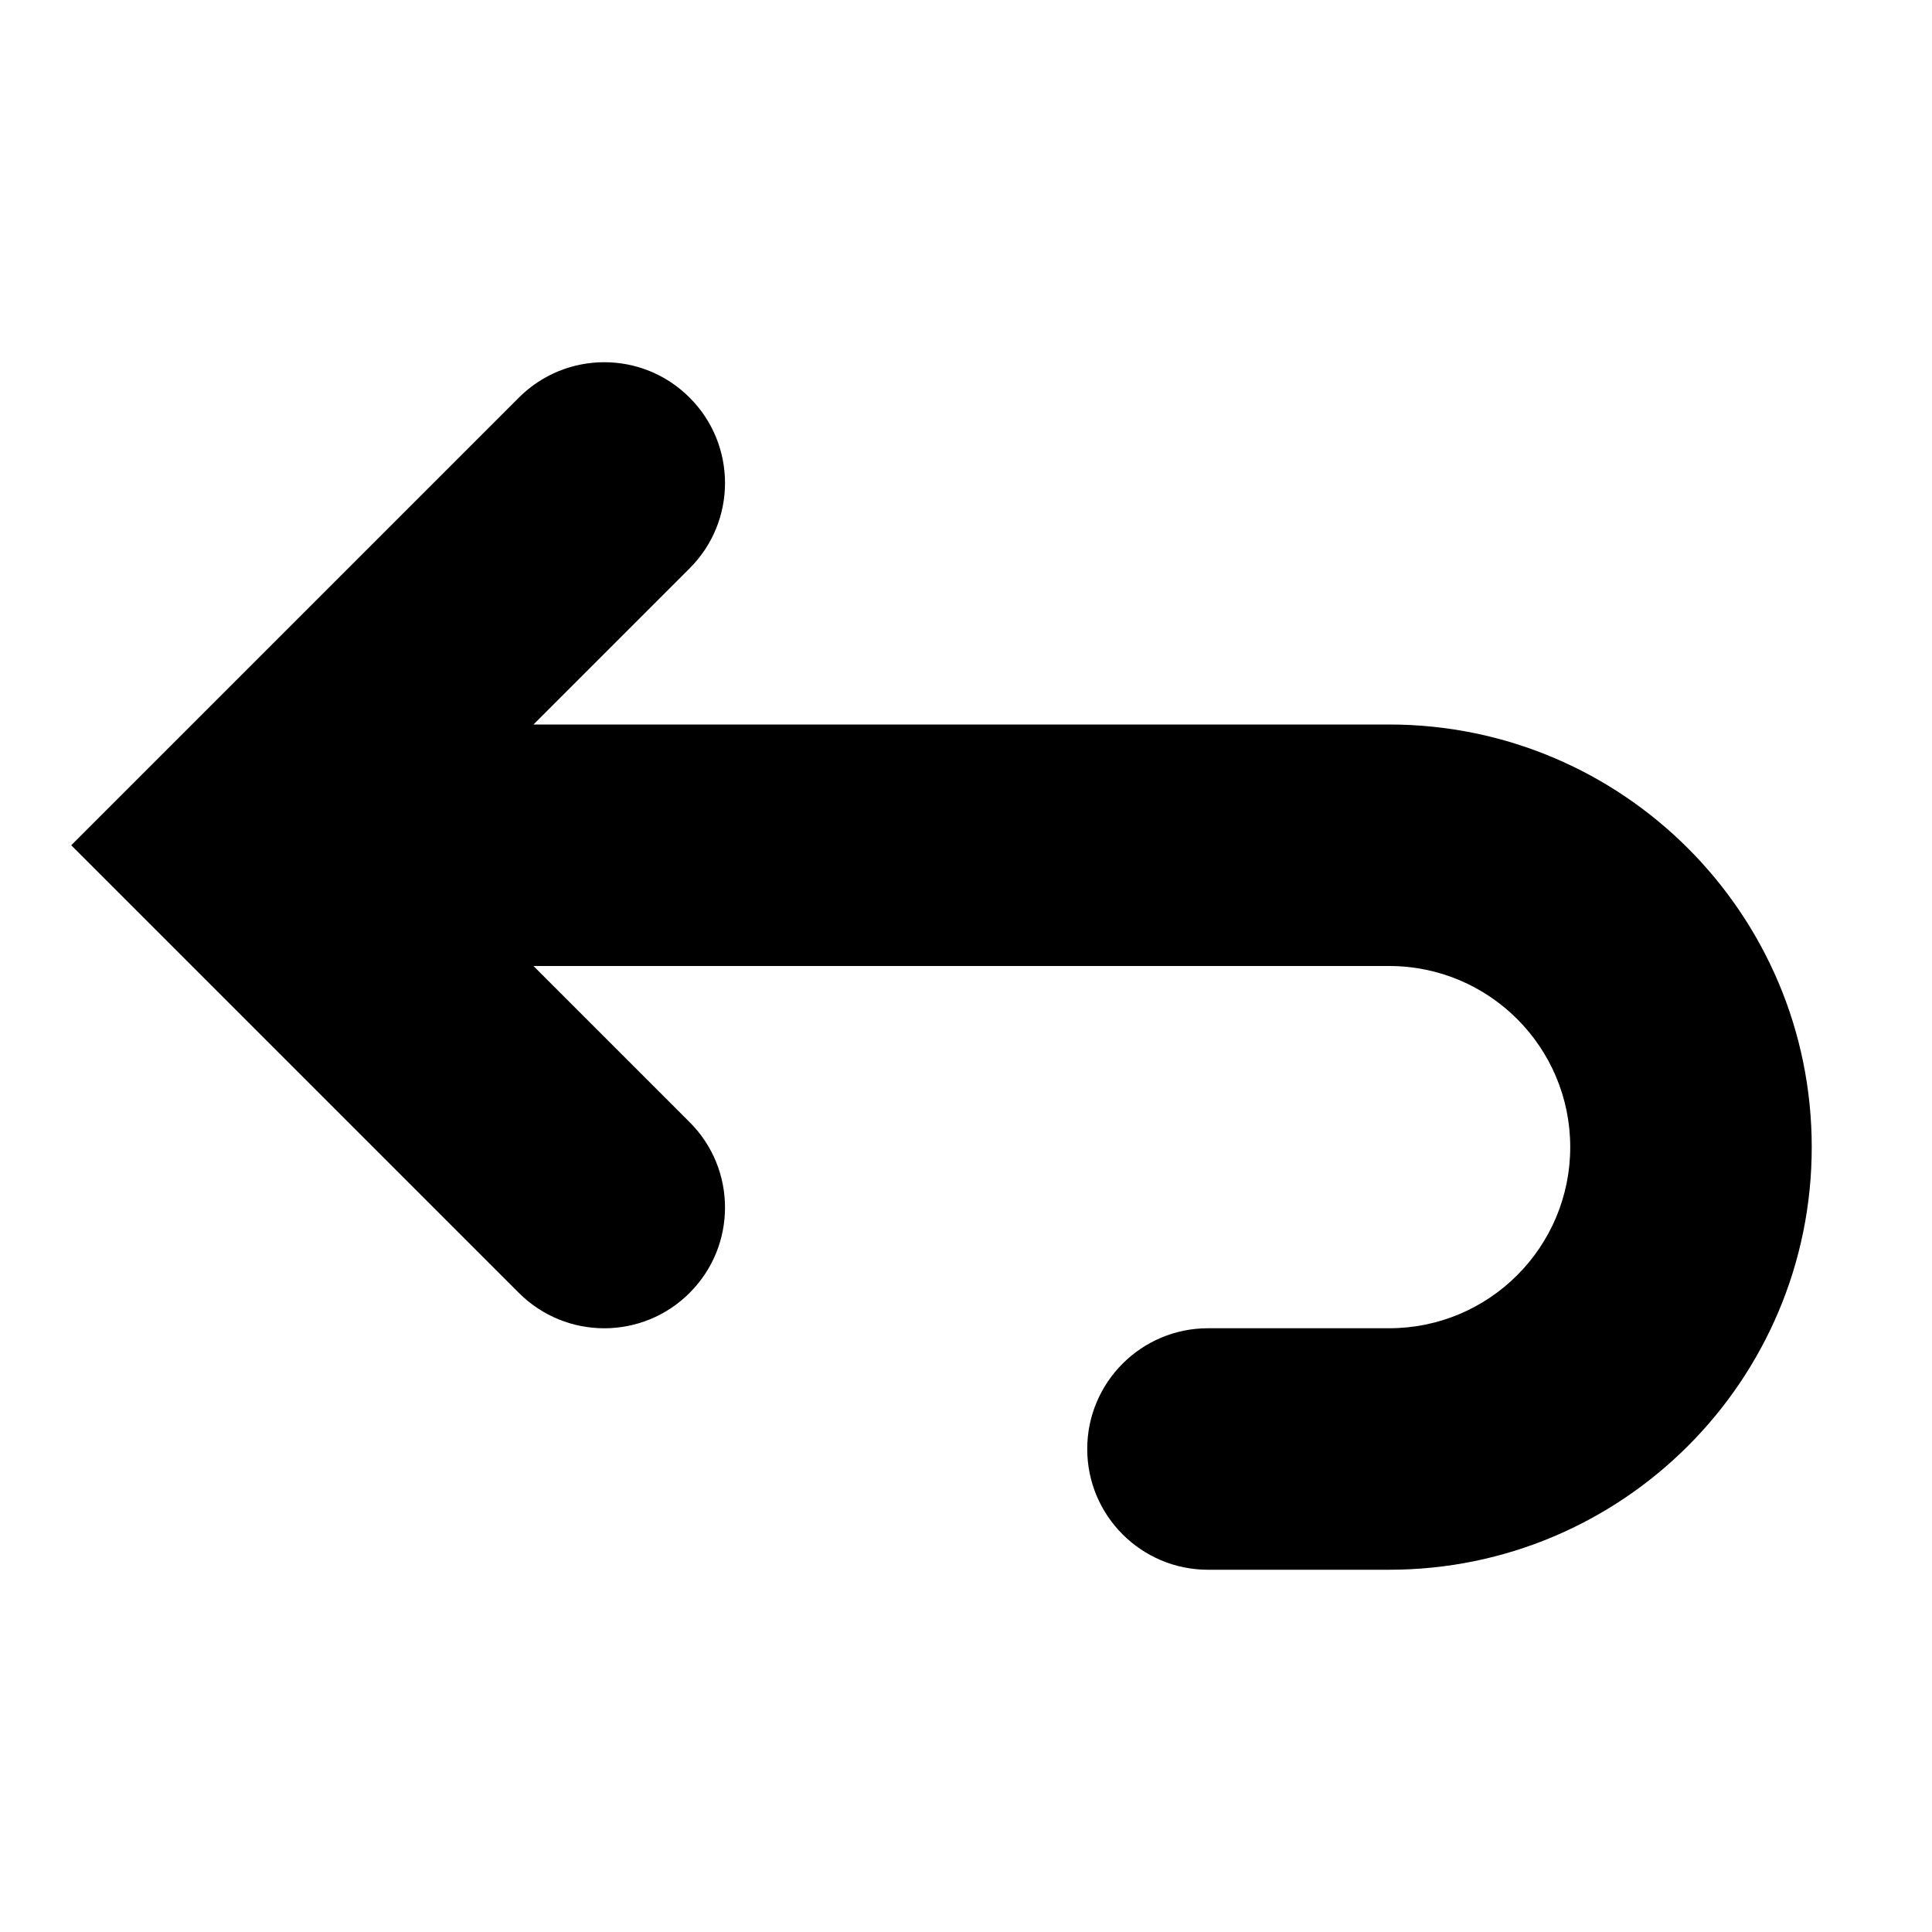
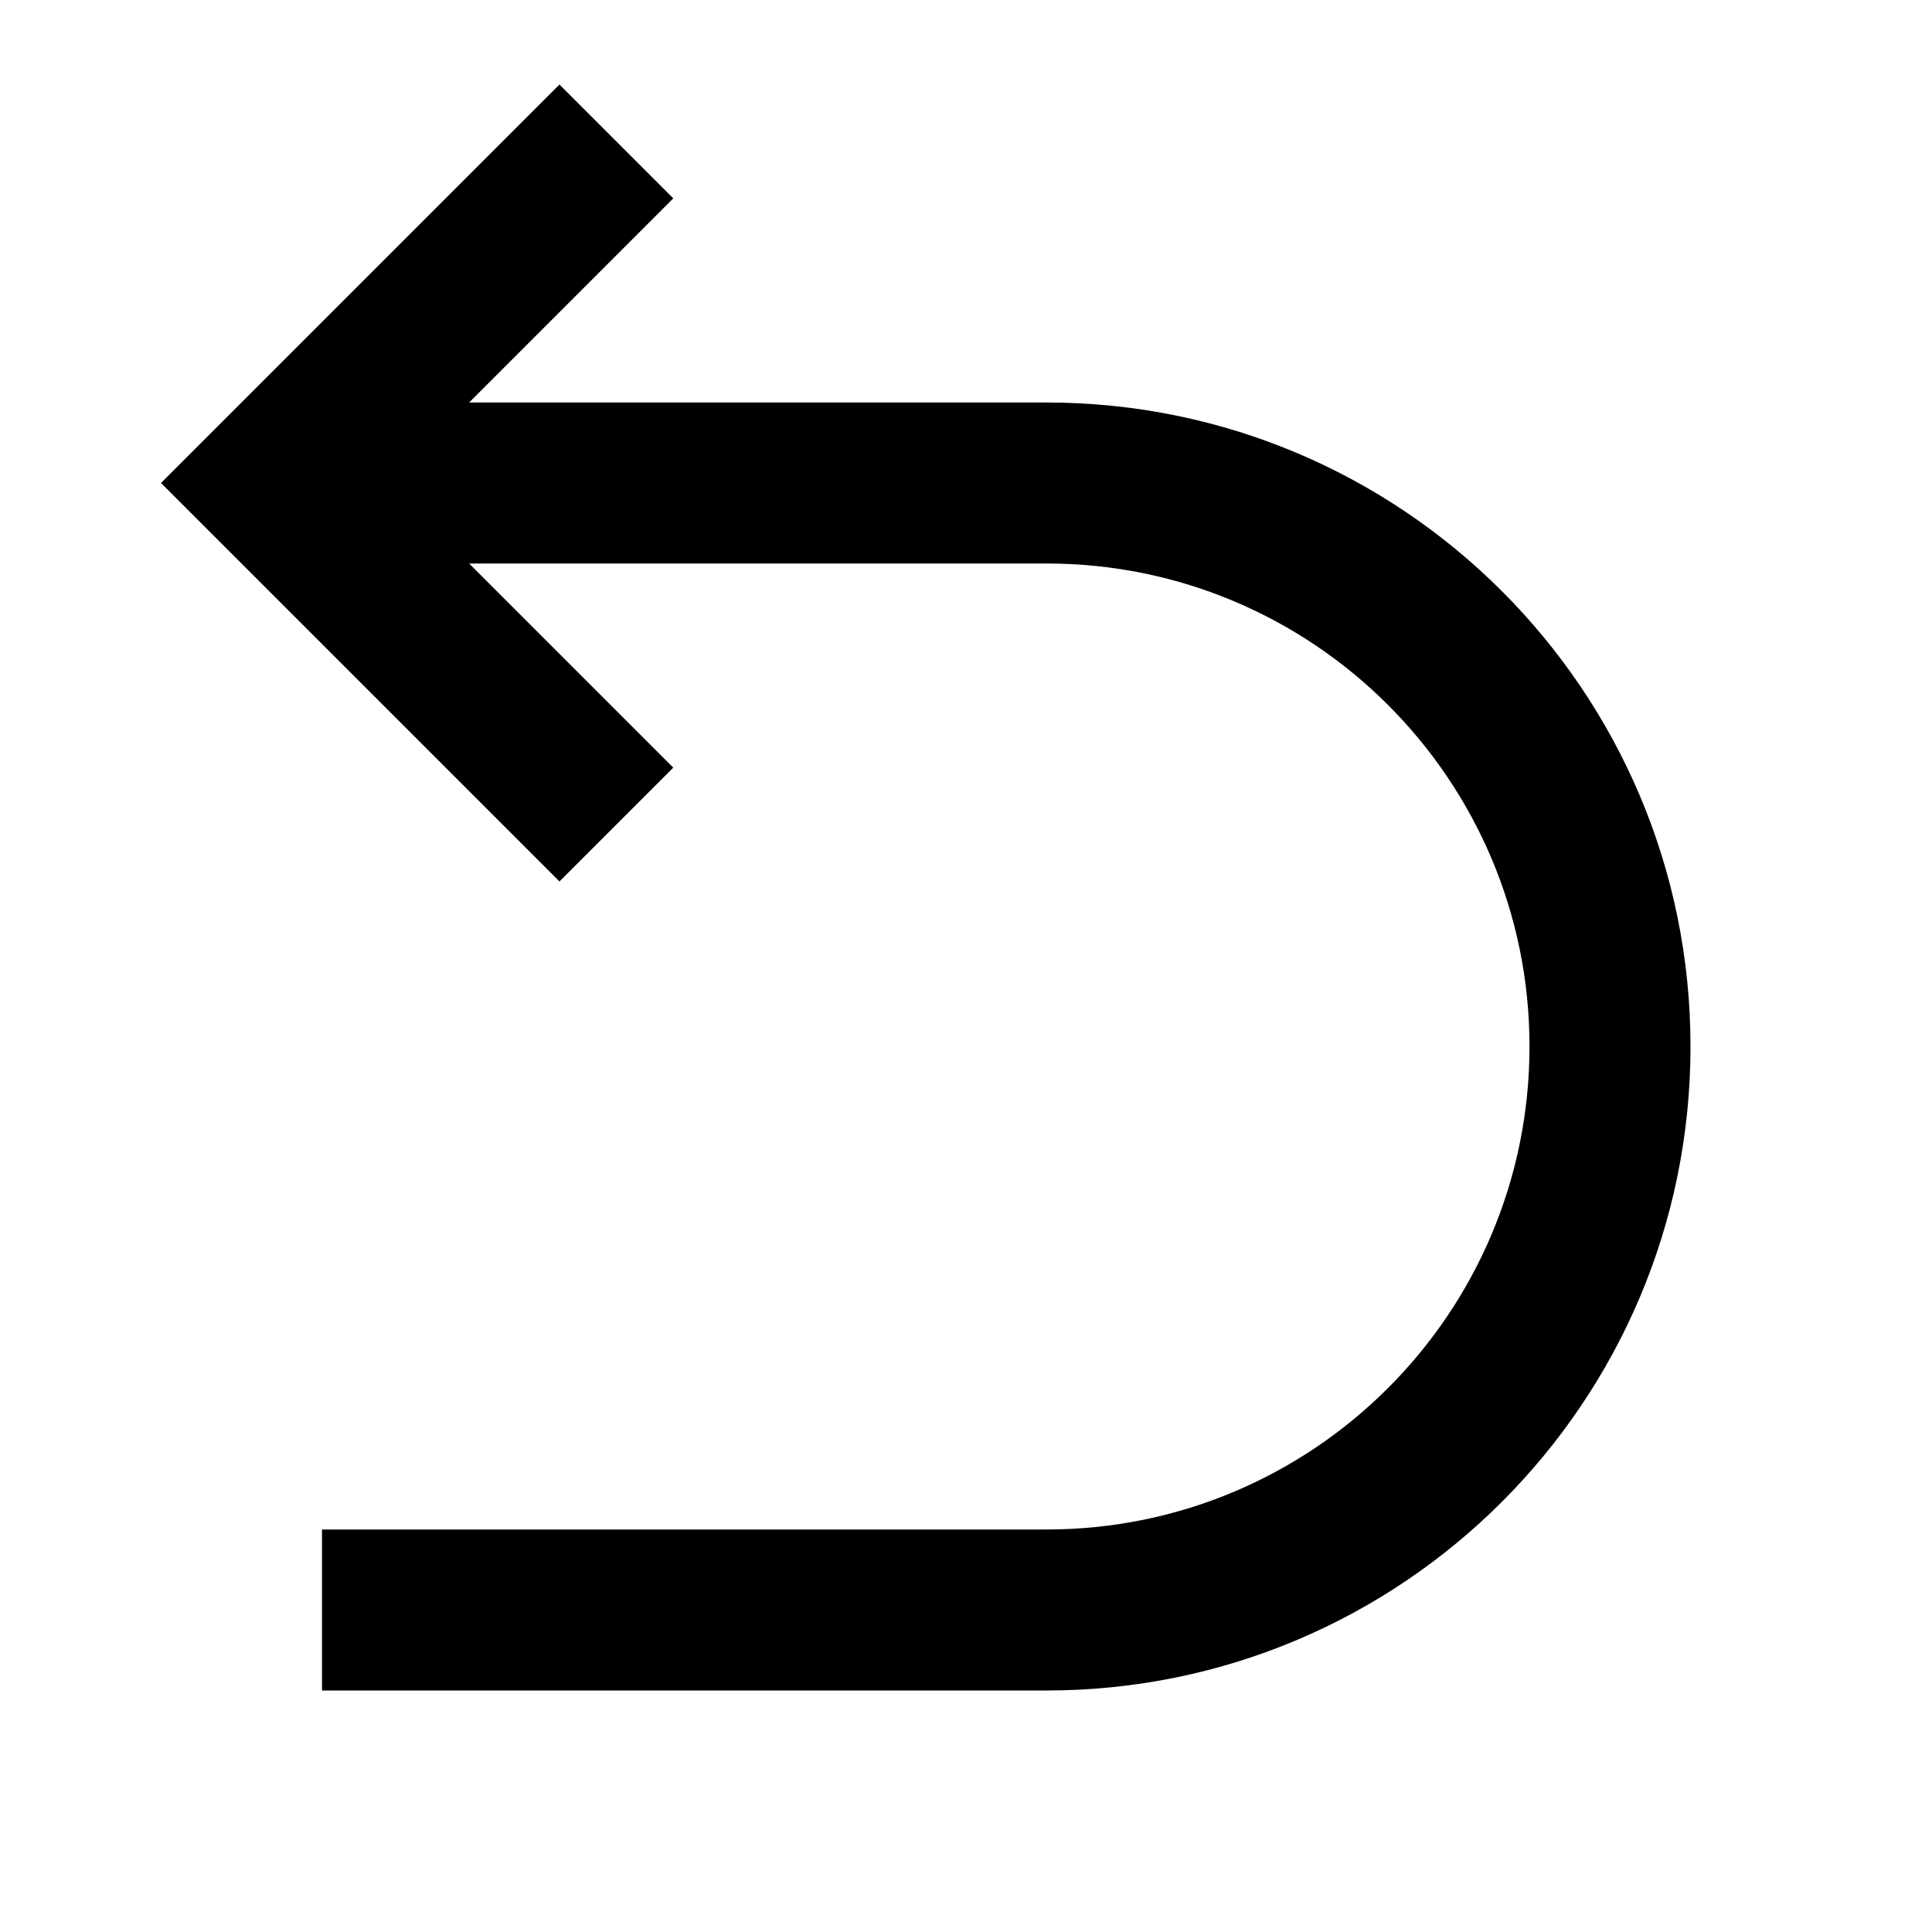
- <svg xmlns="http://www.w3.org/2000/svg" width="800px" height="800px" viewBox="0 0 16 16">
-   <path fill="#000000" fill-rule="evenodd" d="M4.297,3.293 L0.59,7 L4.297,10.707 C4.688,11.098 5.321,11.098 5.711,10.707 C6.102,10.317 6.102,9.683 5.711,9.293 L4.418,8 L11.504,8 C12.333,8 13.004,8.672 13.004,9.5 C13.004,10.328 12.333,11 11.504,11 L10.004,11 C9.452,11 9.004,11.448 9.004,12 C9.004,12.552 9.452,13 10.004,13 L11.504,13 C13.437,13 15.004,11.433 15.004,9.5 C15.004,7.567 13.437,6 11.504,6 L4.418,6 L5.711,4.707 C6.102,4.317 6.102,3.683 5.711,3.293 C5.321,2.902 4.688,2.902 4.297,3.293 Z" />
+ <svg xmlns="http://www.w3.org/2000/svg" width="800px" height="800px" viewBox="0 0 24 24">
+   <g>
+     <path fill="none" d="M0 0h24v24H0z" />
+     <path d="M5.828 7l2.536 2.536L6.95 10.95 2 6l4.95-4.95 1.414 1.414L5.828 5H13a8 8 0 1 1 0 16H4v-2h9a6 6 0 1 0 0-12H5.828z" />
+   </g>
</svg>
